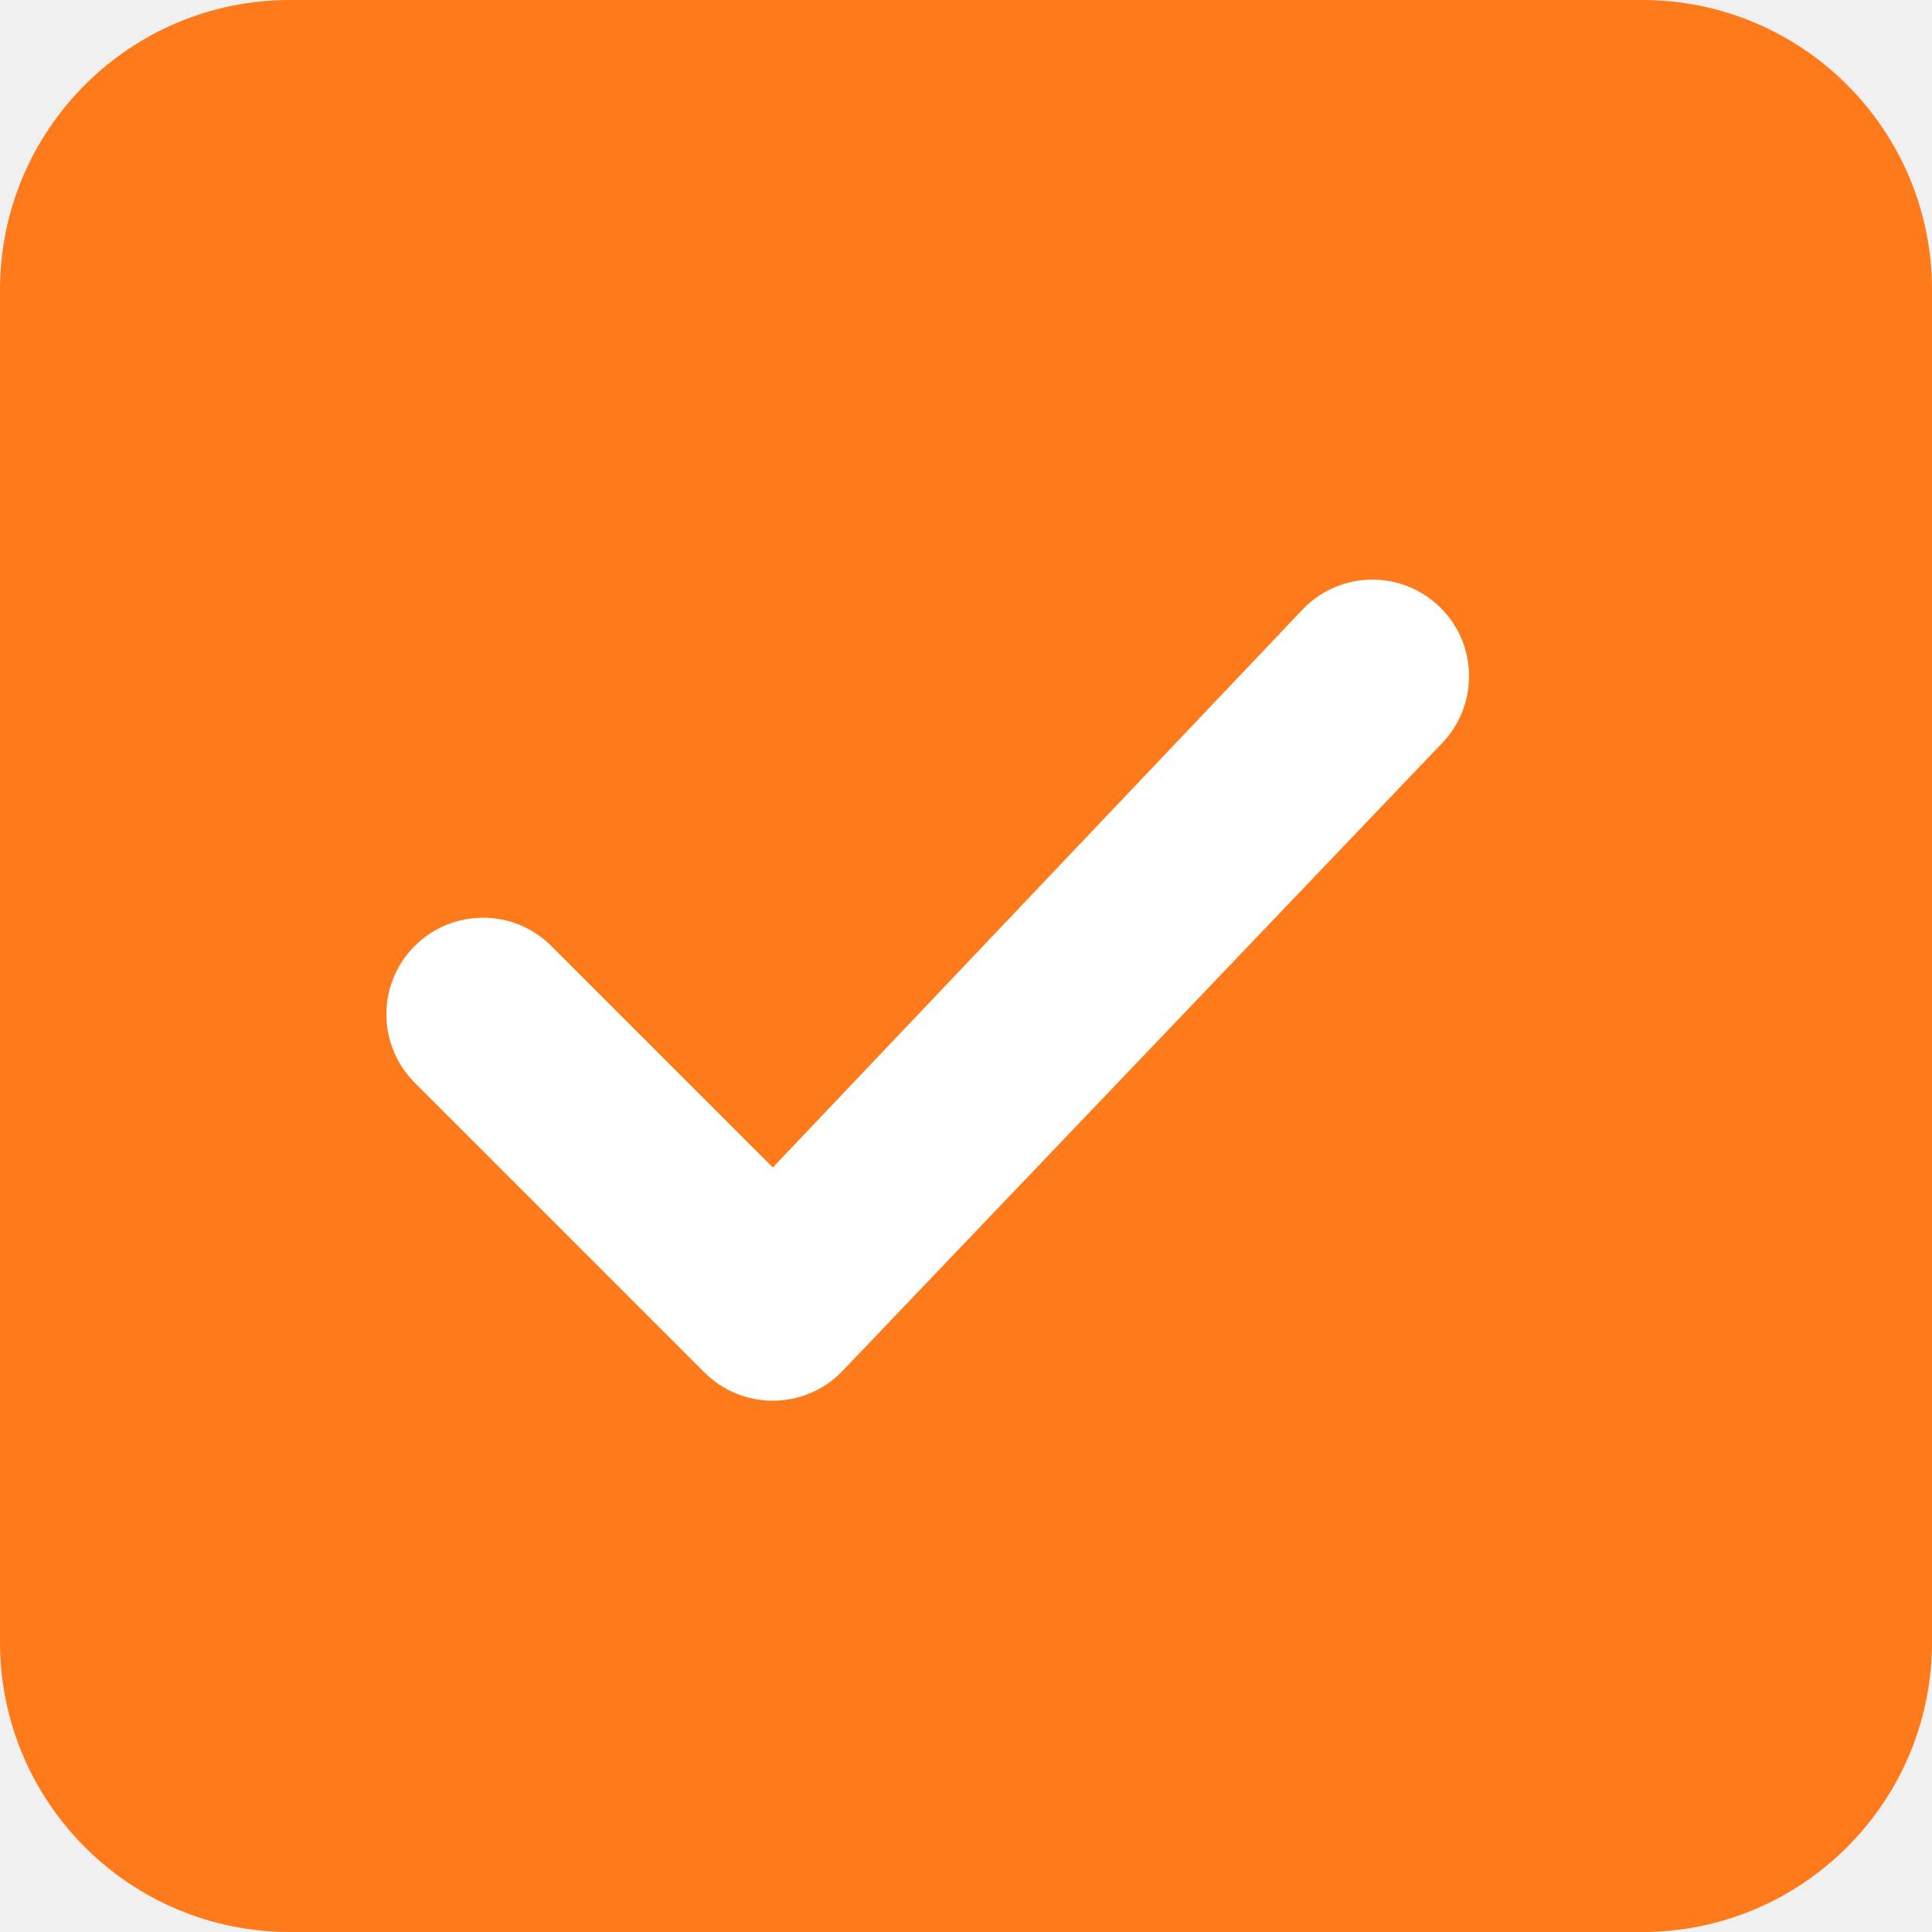
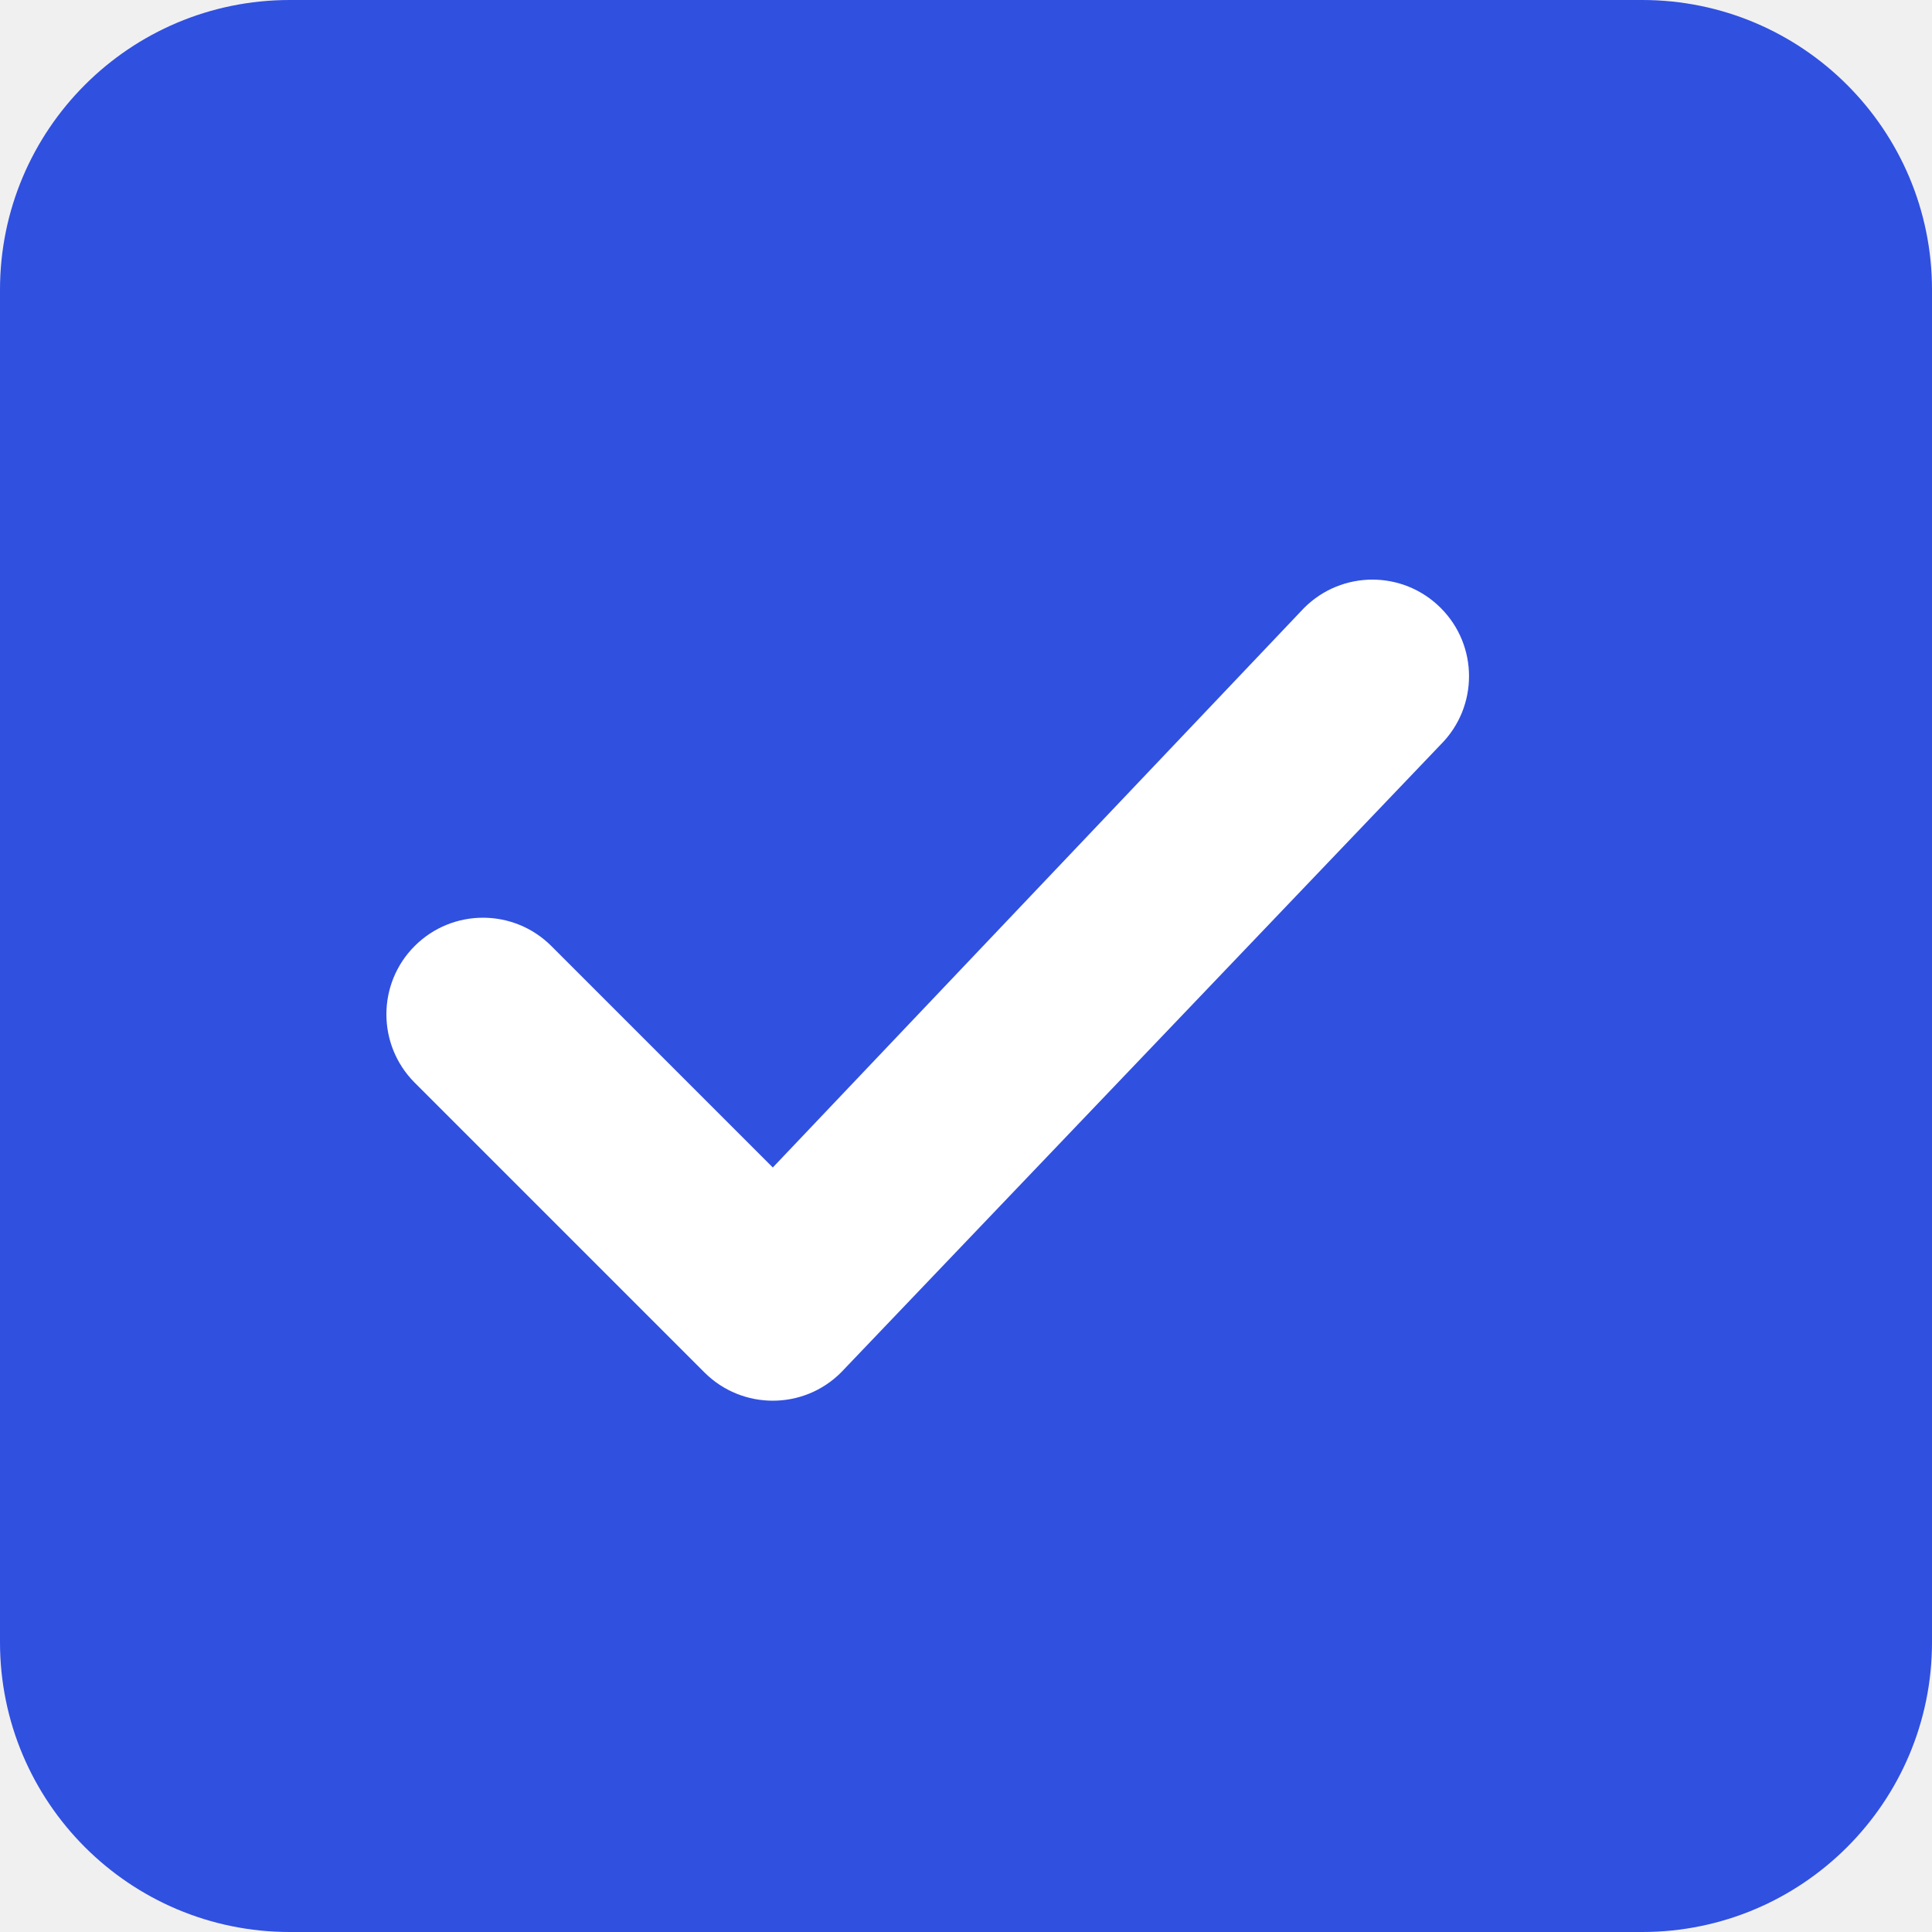
<svg xmlns="http://www.w3.org/2000/svg" preserveAspectRatio="none" overflow="visible" style="display: block;" width="24" height="24" viewBox="0 0 24 24" fill="none">
  <g id="checkbox">
-     <path id="Vector (Stroke)" d="M0 3.6C0 1.612 1.612 0 3.6 0H20.4C22.388 0 24 1.612 24 3.6V20.4C24 22.388 22.388 24 20.4 24H3.6C1.612 24 0 22.388 0 20.4V3.6Z" fill-rule="evenodd" clip-rule="evenodd" fill="#FF7A1A" />
+     <path id="Vector (Stroke)" d="M0 3.6C0 1.612 1.612 0 3.6 0H20.4C22.388 0 24 1.612 24 3.6V20.4C24 22.388 22.388 24 20.4 24H3.6C1.612 24 0 22.388 0 20.4V3.6Z" fill-rule="evenodd" clip-rule="evenodd" fill="#3050E0" />
    <path id="Vector (Stroke)_2" d="M17.897 7.552C18.366 8.02 18.366 8.78 17.897 9.249L10.448 17.049C9.98 17.517 9.22 17.517 8.751 17.049L5.151 13.449C4.683 12.98 4.683 12.22 5.151 11.752C5.62 11.283 6.38 11.283 6.849 11.752L9.6 14.503L16.2 7.552C16.669 7.083 17.428 7.083 17.897 7.552Z" fill-rule="evenodd" clip-rule="evenodd" fill="white" />
  </g>
</svg>
